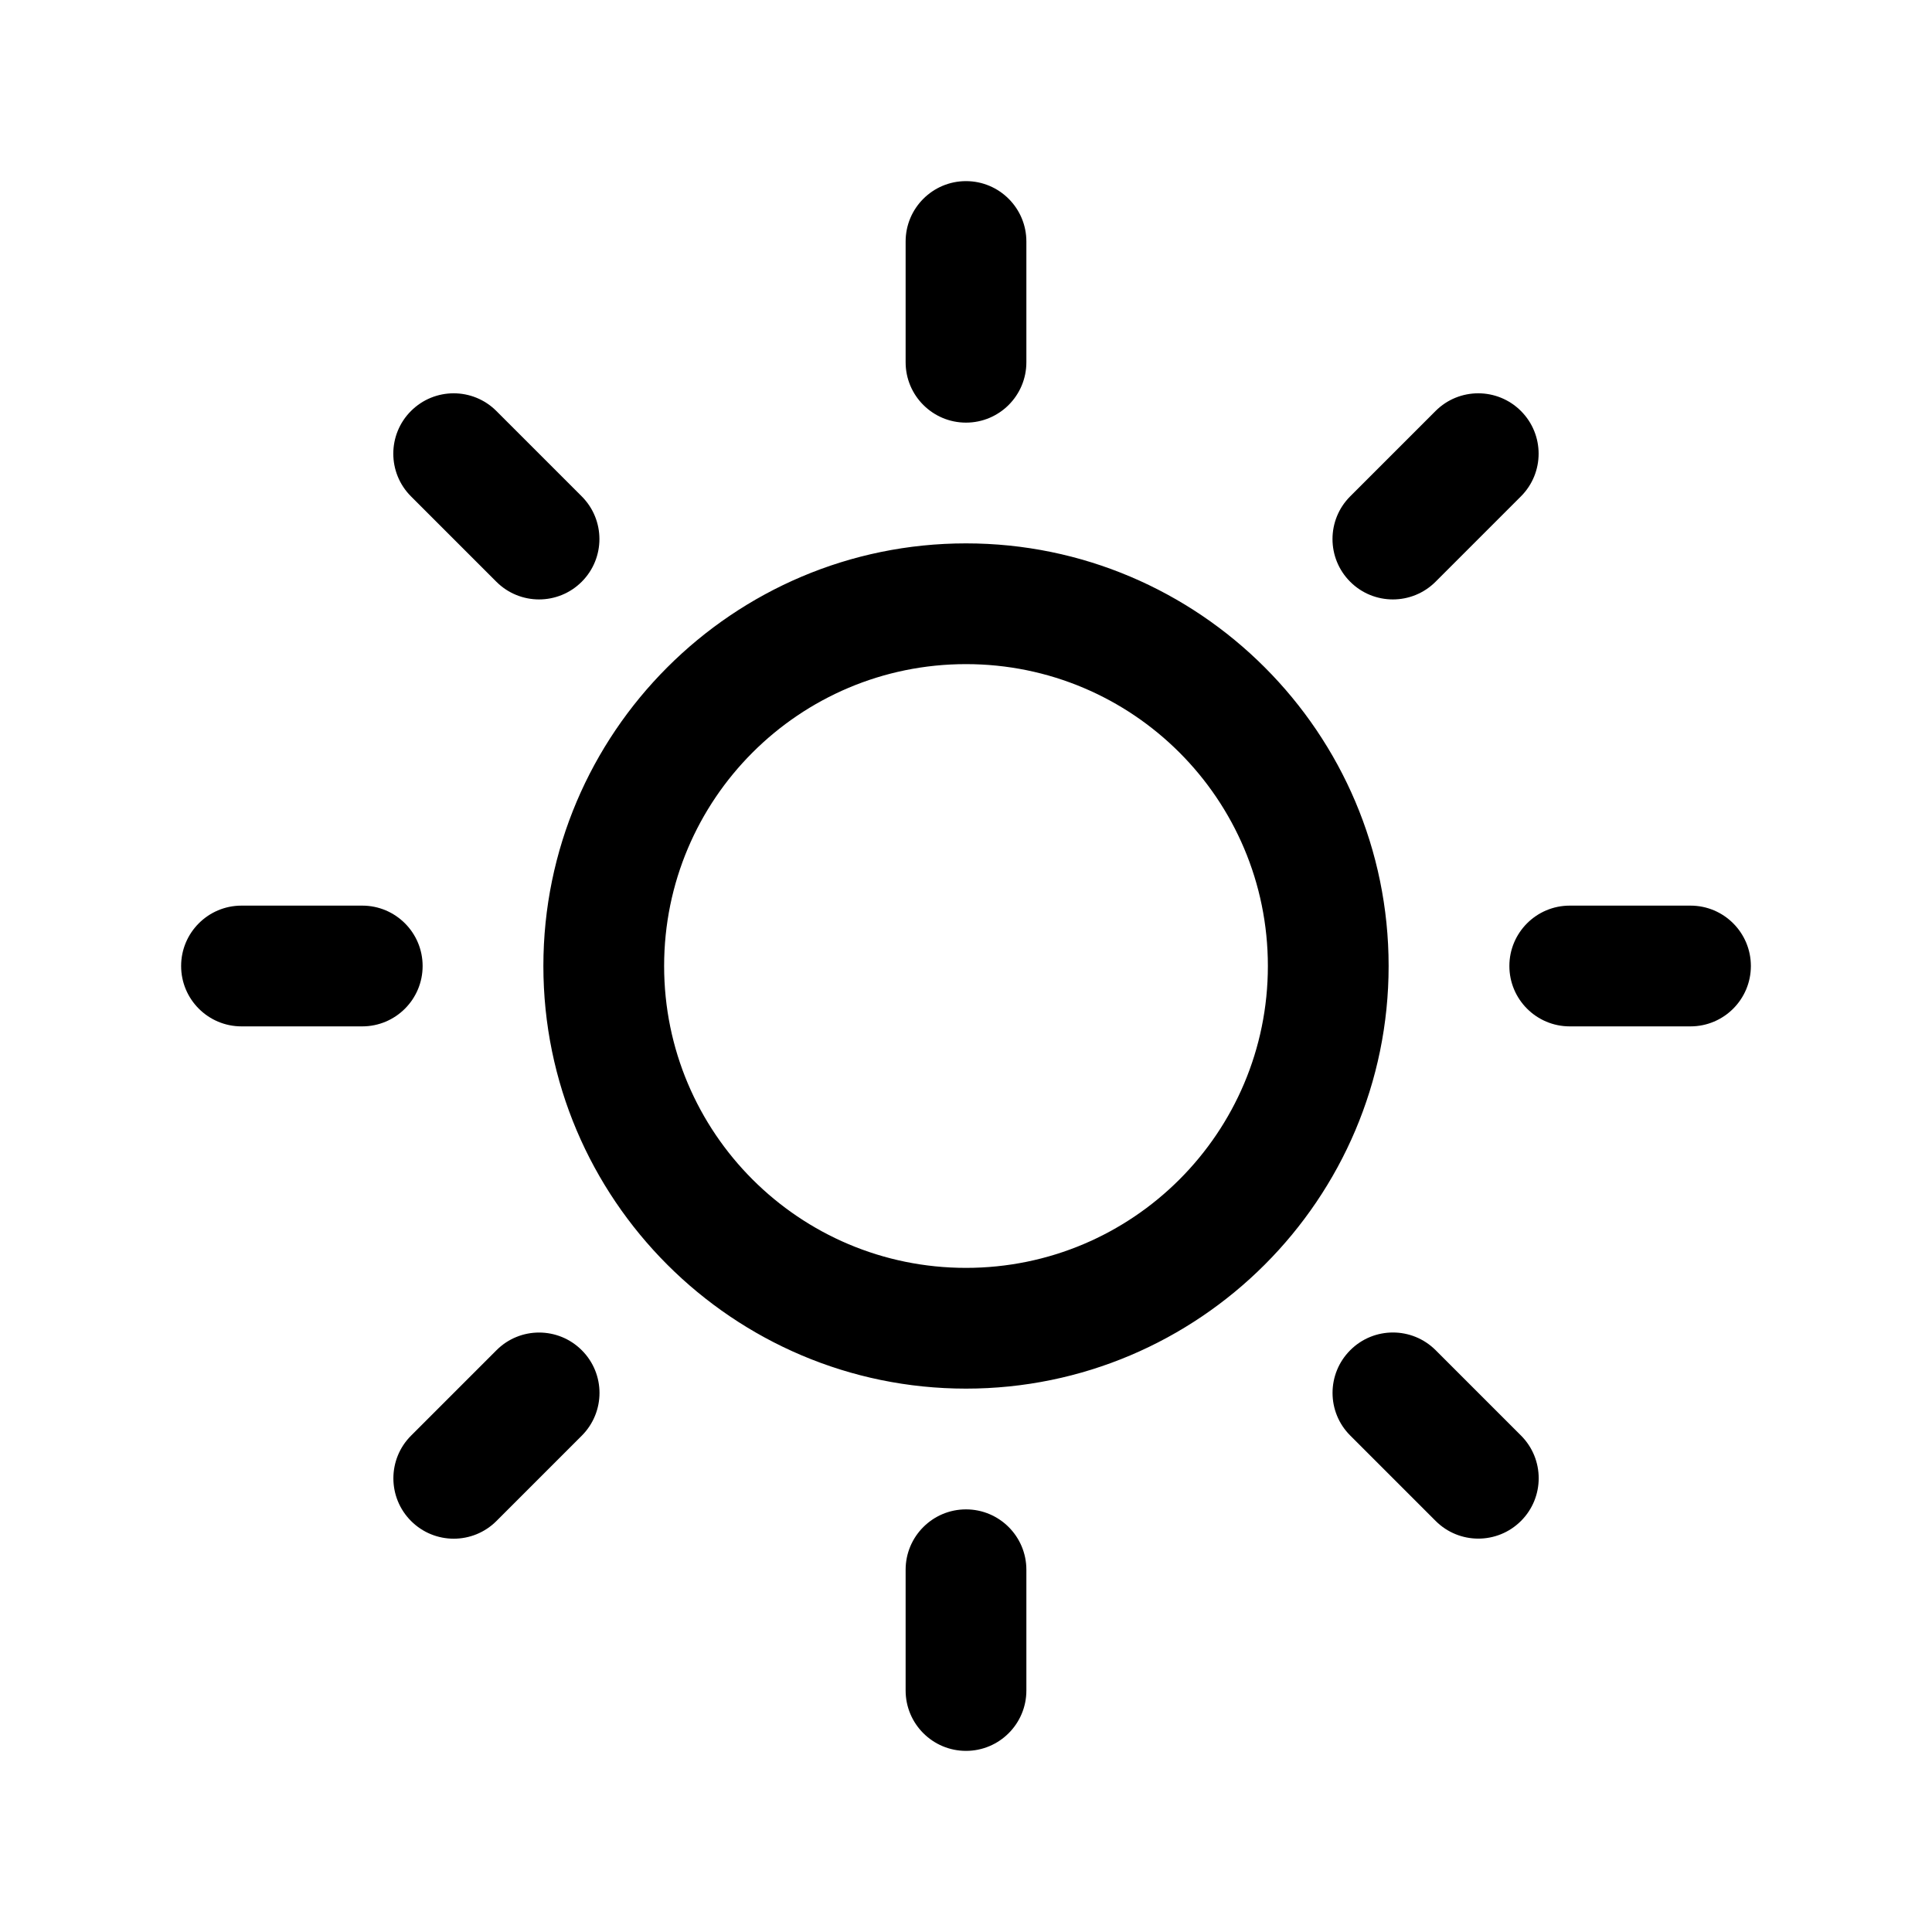
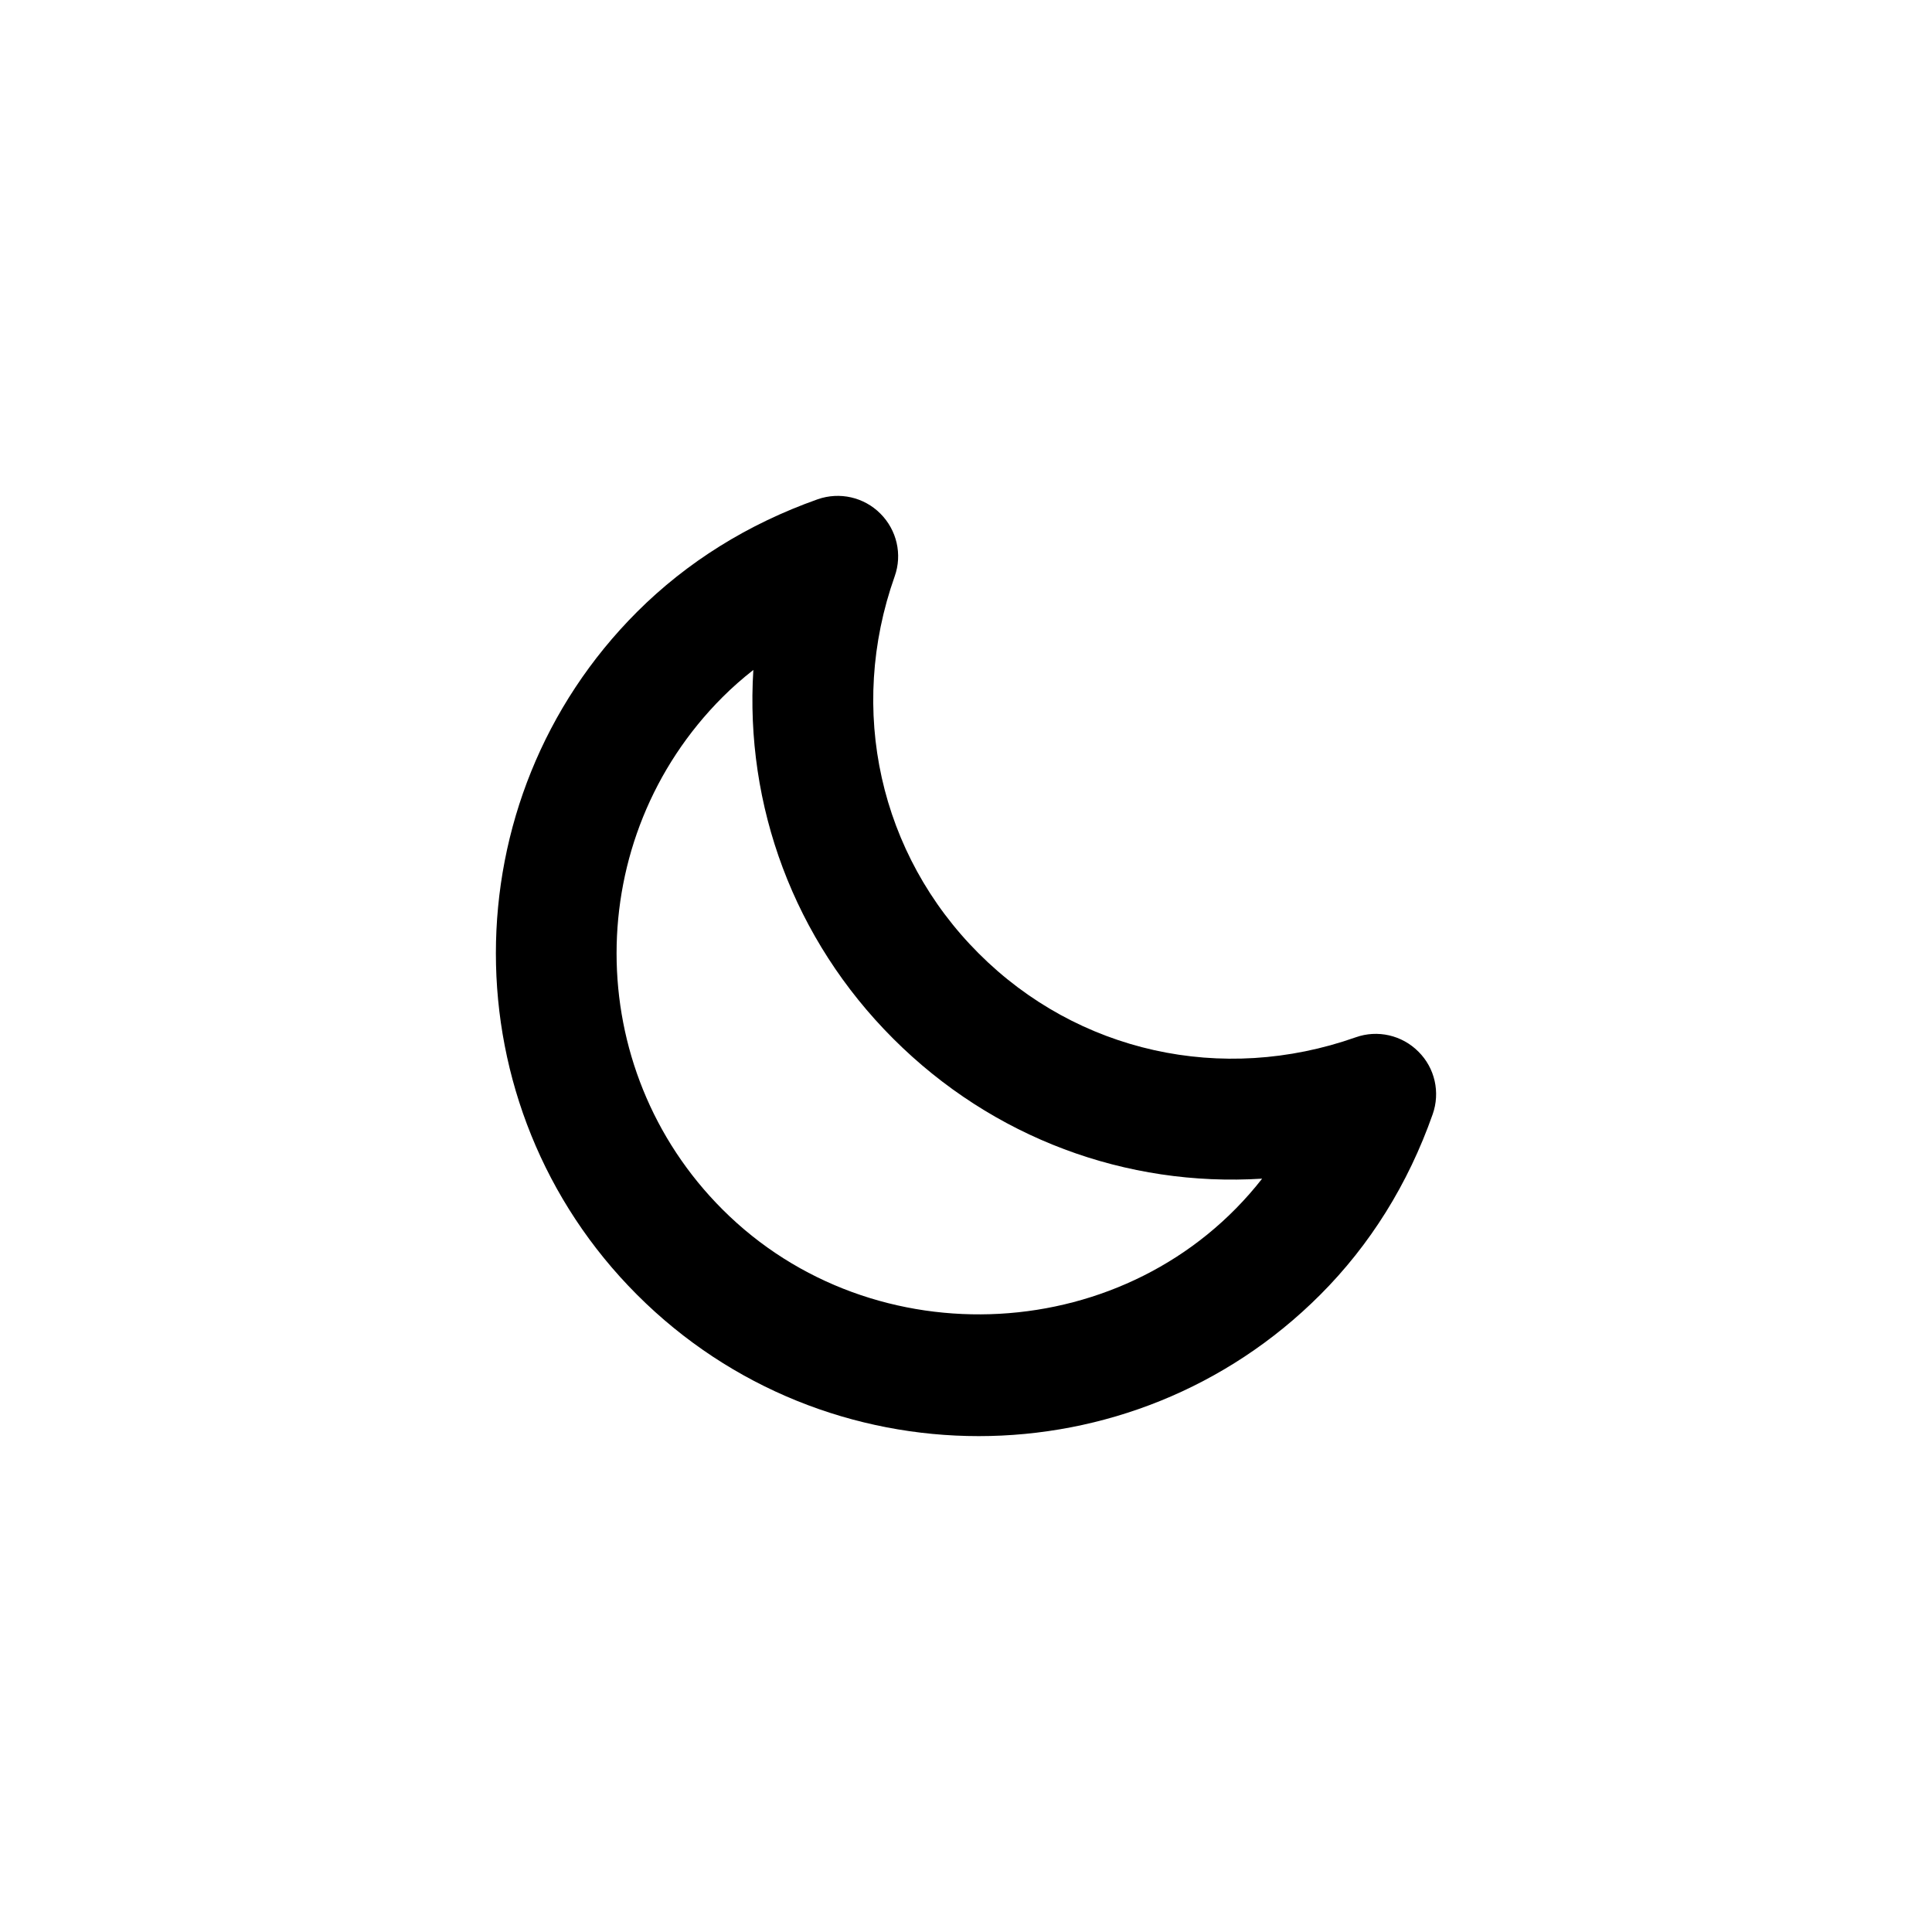
<svg xmlns="http://www.w3.org/2000/svg" version="1.1" id="Layer_1" x="0px" y="0px" viewBox="0 0 512 512" enable-background="new 0 0 512 512" xml:space="preserve">
-   <g>
-     <g>
-       <path fill-rule="evenodd" clip-rule="evenodd" fill="currentColor" d="M256,144c-61.75,0-112,50.25-112,112c0,61.75,50.25,112,112,112    s112-50.25,112-112C368,194.25,317.75,144,256,144z M256,336c-44.188,0-80-35.812-80-80s35.812-80,80-80s80,35.812,80,80    S300.188,336,256,336z M256,112c8.833,0,16-7.167,16-16V64c0-8.833-7.167-16-16-16s-16,7.167-16,16v32    C240,104.833,247.167,112,256,112z M256,400c-8.833,0-16,7.167-16,16v32c0,8.833,7.167,16,16,16s16-7.167,16-16v-32    C272,407.167,264.833,400,256,400z M380.438,154.167l22.625-22.625c6.25-6.25,6.25-16.375,0-22.625    c-6.25-6.25-16.375-6.25-22.625,0l-22.625,22.625c-6.25,6.25-6.25,16.375,0,22.625    C364.062,160.417,374.188,160.417,380.438,154.167z M131.562,357.834l-22.625,22.625c-6.25,6.249-6.25,16.374,0,22.624    s16.375,6.25,22.625,0l22.625-22.624c6.25-6.271,6.25-16.376,0-22.625C147.938,351.583,137.812,351.562,131.562,357.834z M112,256    c0-8.833-7.167-16-16-16H64c-8.833,0-16,7.167-16,16s7.167,16,16,16h32C104.833,272,112,264.833,112,256z M448,240h-32    c-8.833,0-16,7.167-16,16s7.167,16,16,16h32c8.833,0,16-7.167,16-16S456.833,240,448,240z M131.541,154.167    c6.251,6.25,16.376,6.25,22.625,0c6.251-6.25,6.251-16.375,0-22.625l-22.625-22.625c-6.25-6.25-16.374-6.25-22.625,0    c-6.25,6.25-6.25,16.375,0,22.625L131.541,154.167z M380.459,357.812c-6.271-6.25-16.376-6.25-22.625,0    c-6.251,6.25-6.271,16.375,0,22.625l22.625,22.625c6.249,6.25,16.374,6.25,22.624,0s6.25-16.374,0-22.625L380.459,357.812z" />
-     </g>
-   </g>
+   <path fill="currentColor" d="M349.852,343.15c-49.876,49.916-131.083,49.916-181,0c-49.916-49.917-49.916-131.125,0-181.021  c13.209-13.187,29.312-23.25,47.832-29.812c5.834-2.042,12.293-0.562,16.625,3.792c4.376,4.375,5.855,10.833,3.793,16.625  c-12.542,35.375-4,73.666,22.249,99.917c26.209,26.228,64.501,34.75,99.917,22.25c5.792-2.062,12.271-0.583,16.625,3.792  c4.376,4.333,5.834,10.812,3.771,16.625C373.143,313.838,363.06,329.941,349.852,343.15z M191.477,184.754  c-37.438,37.438-37.438,98.354,0,135.771c40,40.021,108.125,36.417,143-8.167c-35.959,2.25-71.375-10.729-97.75-37.084  c-26.375-26.354-39.333-61.771-37.084-97.729C196.769,179.796,194.039,182.192,191.477,184.754z" />
</svg>
